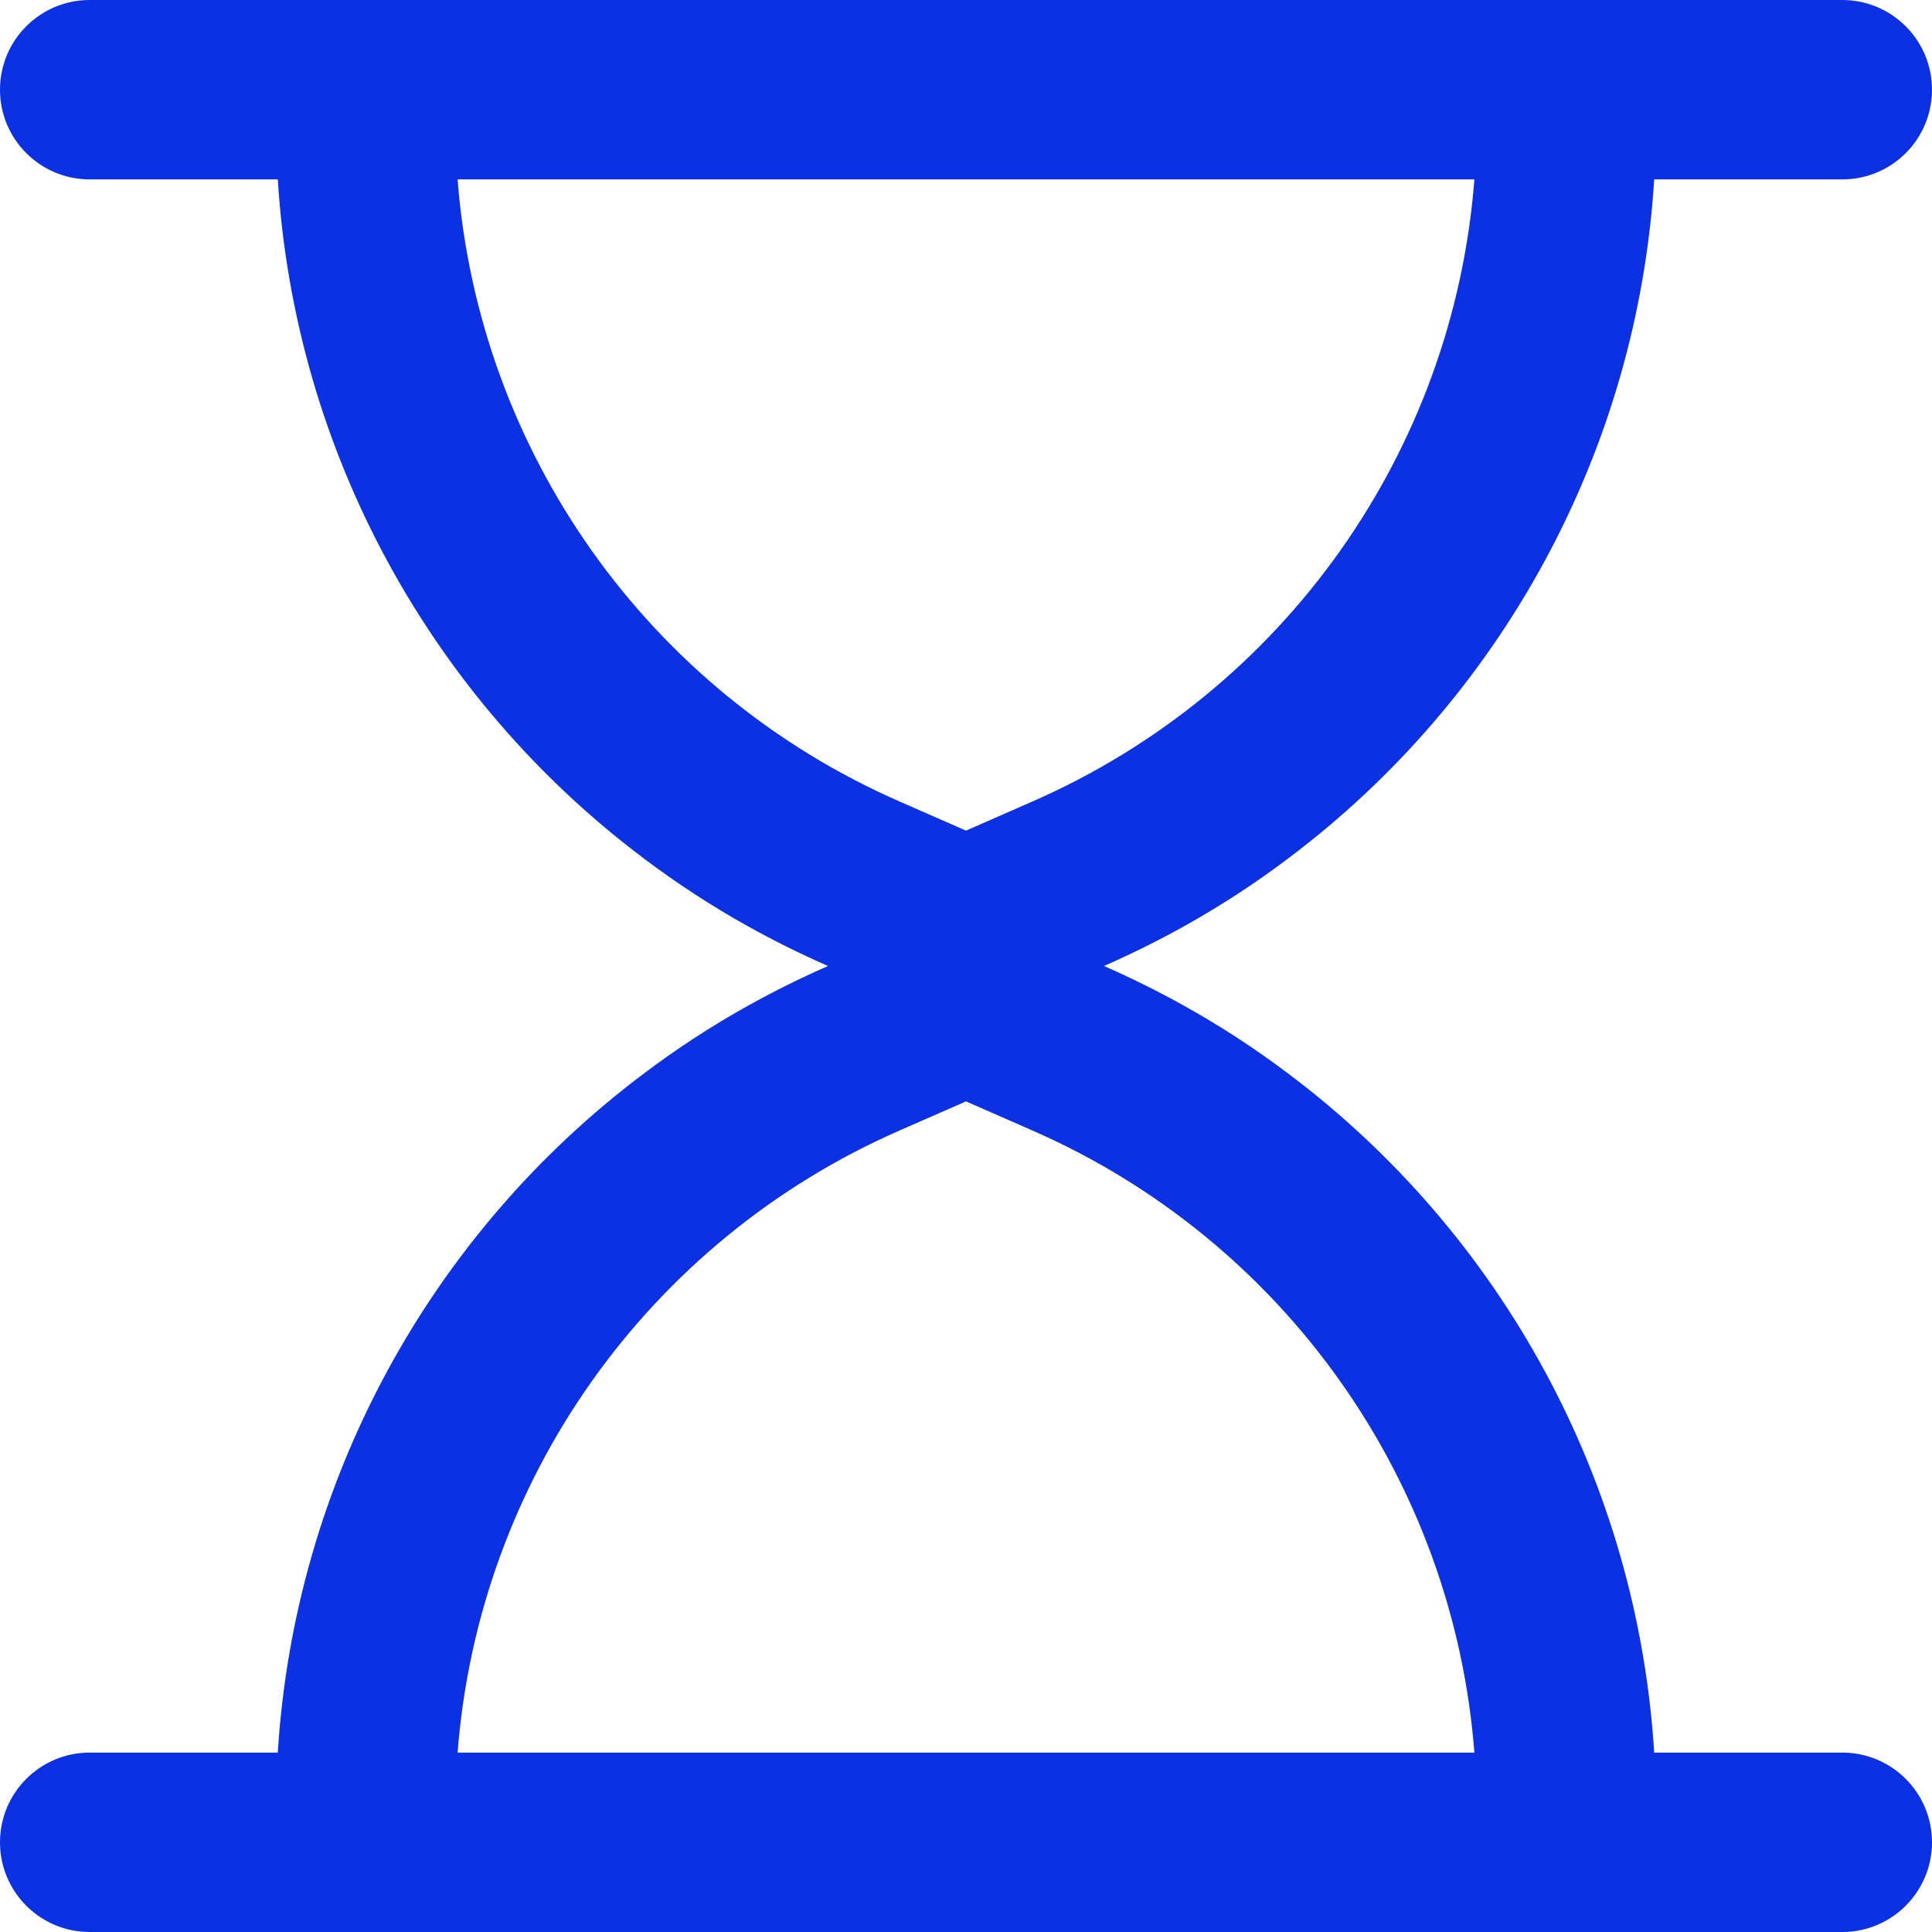
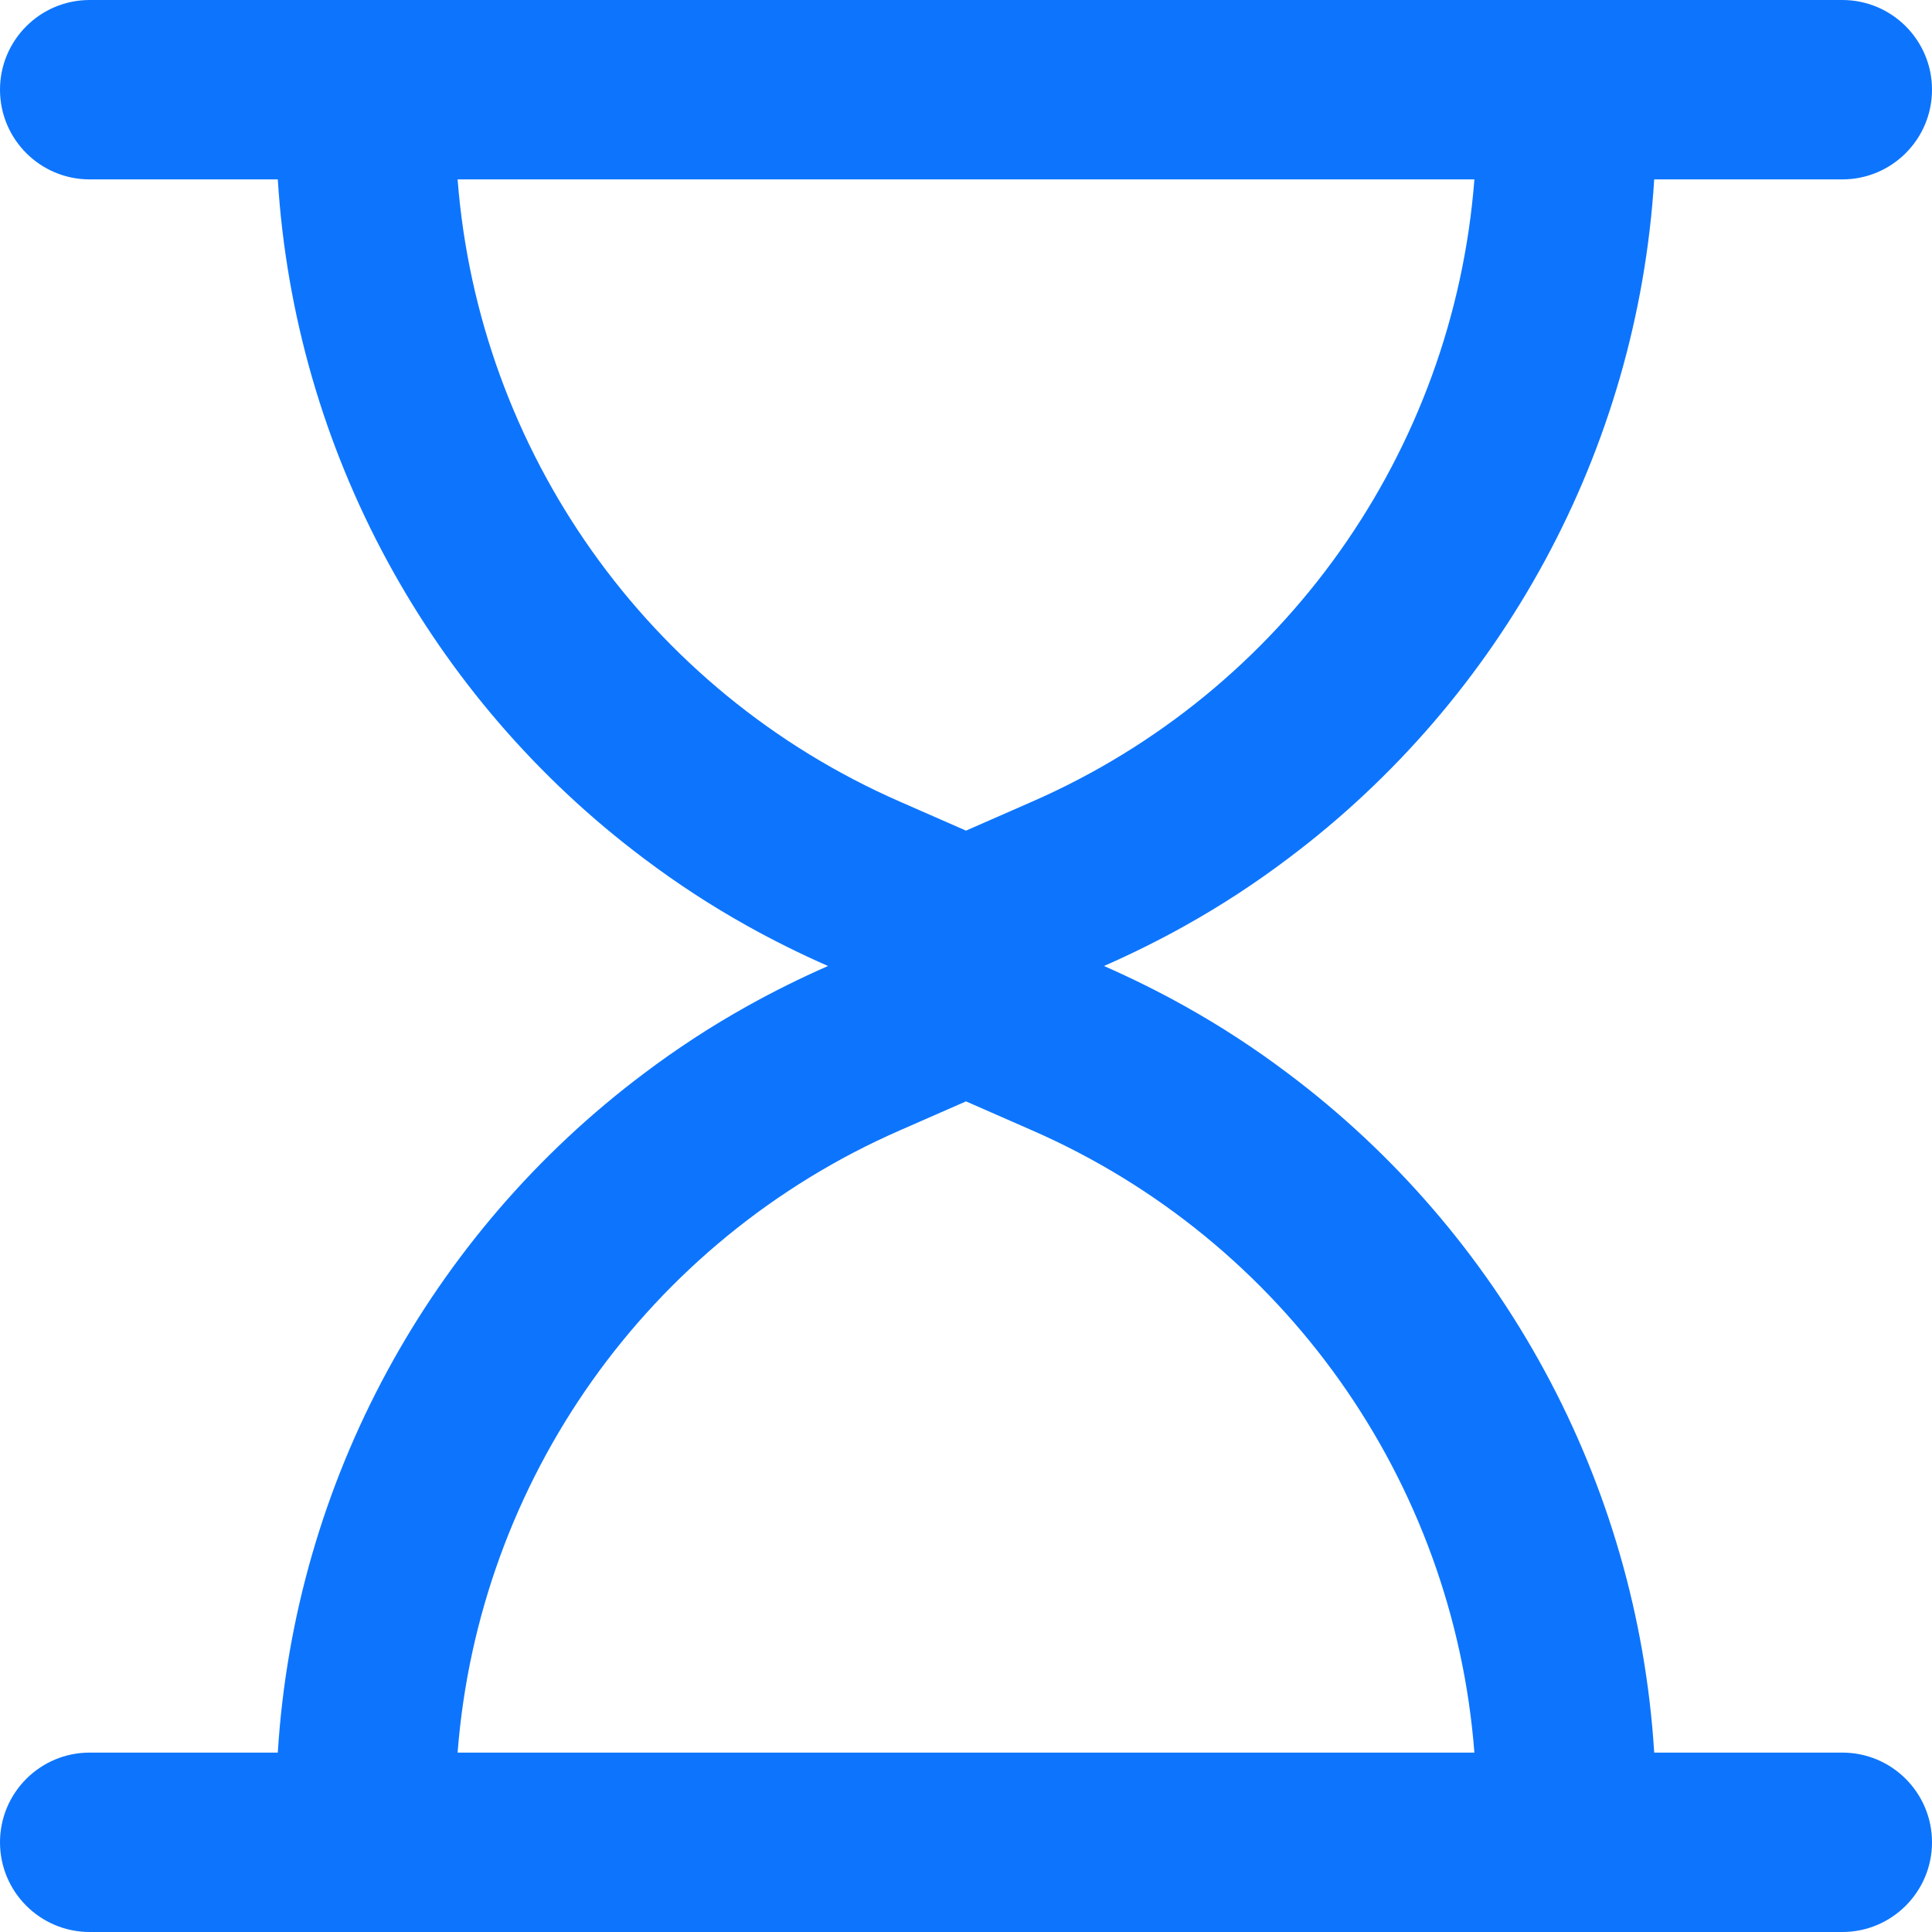
<svg xmlns="http://www.w3.org/2000/svg" width="14" height="14" viewBox="0 0 14 14" fill="none">
-   <path fill-rule="evenodd" clip-rule="evenodd" d="M0 0.65C0 0.291 0.291 0 0.65 0H2.356H11.644H13.35C13.709 0 14 0.291 14 0.65C14 1.009 13.709 1.3 13.35 1.3H11.987C11.865 3.267 10.881 5.06 9.334 6.221C9.097 6.4 8.846 6.564 8.582 6.711C8.394 6.816 8.2 6.912 8 7C8.2 7.088 8.394 7.184 8.582 7.289C8.846 7.436 9.097 7.6 9.334 7.779C10.881 8.94 11.865 10.733 11.987 12.7H13.35C13.709 12.7 14 12.991 14 13.35C14 13.709 13.709 14 13.35 14H0.65C0.291 14 0 13.709 0 13.35C0 12.991 0.291 12.7 0.65 12.7H2.013C2.135 10.733 3.119 8.94 4.666 7.779C4.903 7.6 5.154 7.436 5.418 7.289C5.606 7.184 5.8 7.088 6 7C5.8 6.912 5.606 6.816 5.418 6.711C5.154 6.564 4.903 6.4 4.666 6.221C3.119 5.06 2.135 3.267 2.013 1.3H0.65C0.291 1.3 0 1.009 0 0.65ZM3.316 1.3H10.684C10.532 3.268 9.308 5.009 7.479 5.809L7 6.019L6.521 5.809C4.692 5.009 3.468 3.268 3.316 1.3ZM7 7.981L6.521 8.191C4.692 8.991 3.468 10.732 3.316 12.7H10.684C10.532 10.732 9.308 8.991 7.479 8.191L7 7.981Z" fill="#0C31E2" />
+   <path fill-rule="evenodd" clip-rule="evenodd" d="M0 0.65C0 0.291 0.291 0 0.65 0H2.356H11.644H13.35C13.709 0 14 0.291 14 0.65C14 1.009 13.709 1.3 13.35 1.3H11.987C11.865 3.267 10.881 5.06 9.334 6.221C9.097 6.4 8.846 6.564 8.582 6.711C8.394 6.816 8.2 6.912 8 7C8.2 7.088 8.394 7.184 8.582 7.289C8.846 7.436 9.097 7.6 9.334 7.779C10.881 8.94 11.865 10.733 11.987 12.7H13.35C13.709 12.7 14 12.991 14 13.35C14 13.709 13.709 14 13.35 14H0.65C0.291 14 0 13.709 0 13.35C0 12.991 0.291 12.7 0.65 12.7H2.013C2.135 10.733 3.119 8.94 4.666 7.779C4.903 7.6 5.154 7.436 5.418 7.289C5.606 7.184 5.8 7.088 6 7C5.8 6.912 5.606 6.816 5.418 6.711C5.154 6.564 4.903 6.4 4.666 6.221C3.119 5.06 2.135 3.267 2.013 1.3H0.65C0.291 1.3 0 1.009 0 0.65ZM3.316 1.3H10.684C10.532 3.268 9.308 5.009 7.479 5.809L7 6.019L6.521 5.809C4.692 5.009 3.468 3.268 3.316 1.3ZM7 7.981L6.521 8.191C4.692 8.991 3.468 10.732 3.316 12.7H10.684C10.532 10.732 9.308 8.991 7.479 8.191L7 7.981Z" fill="#0D75FD" />
</svg>
